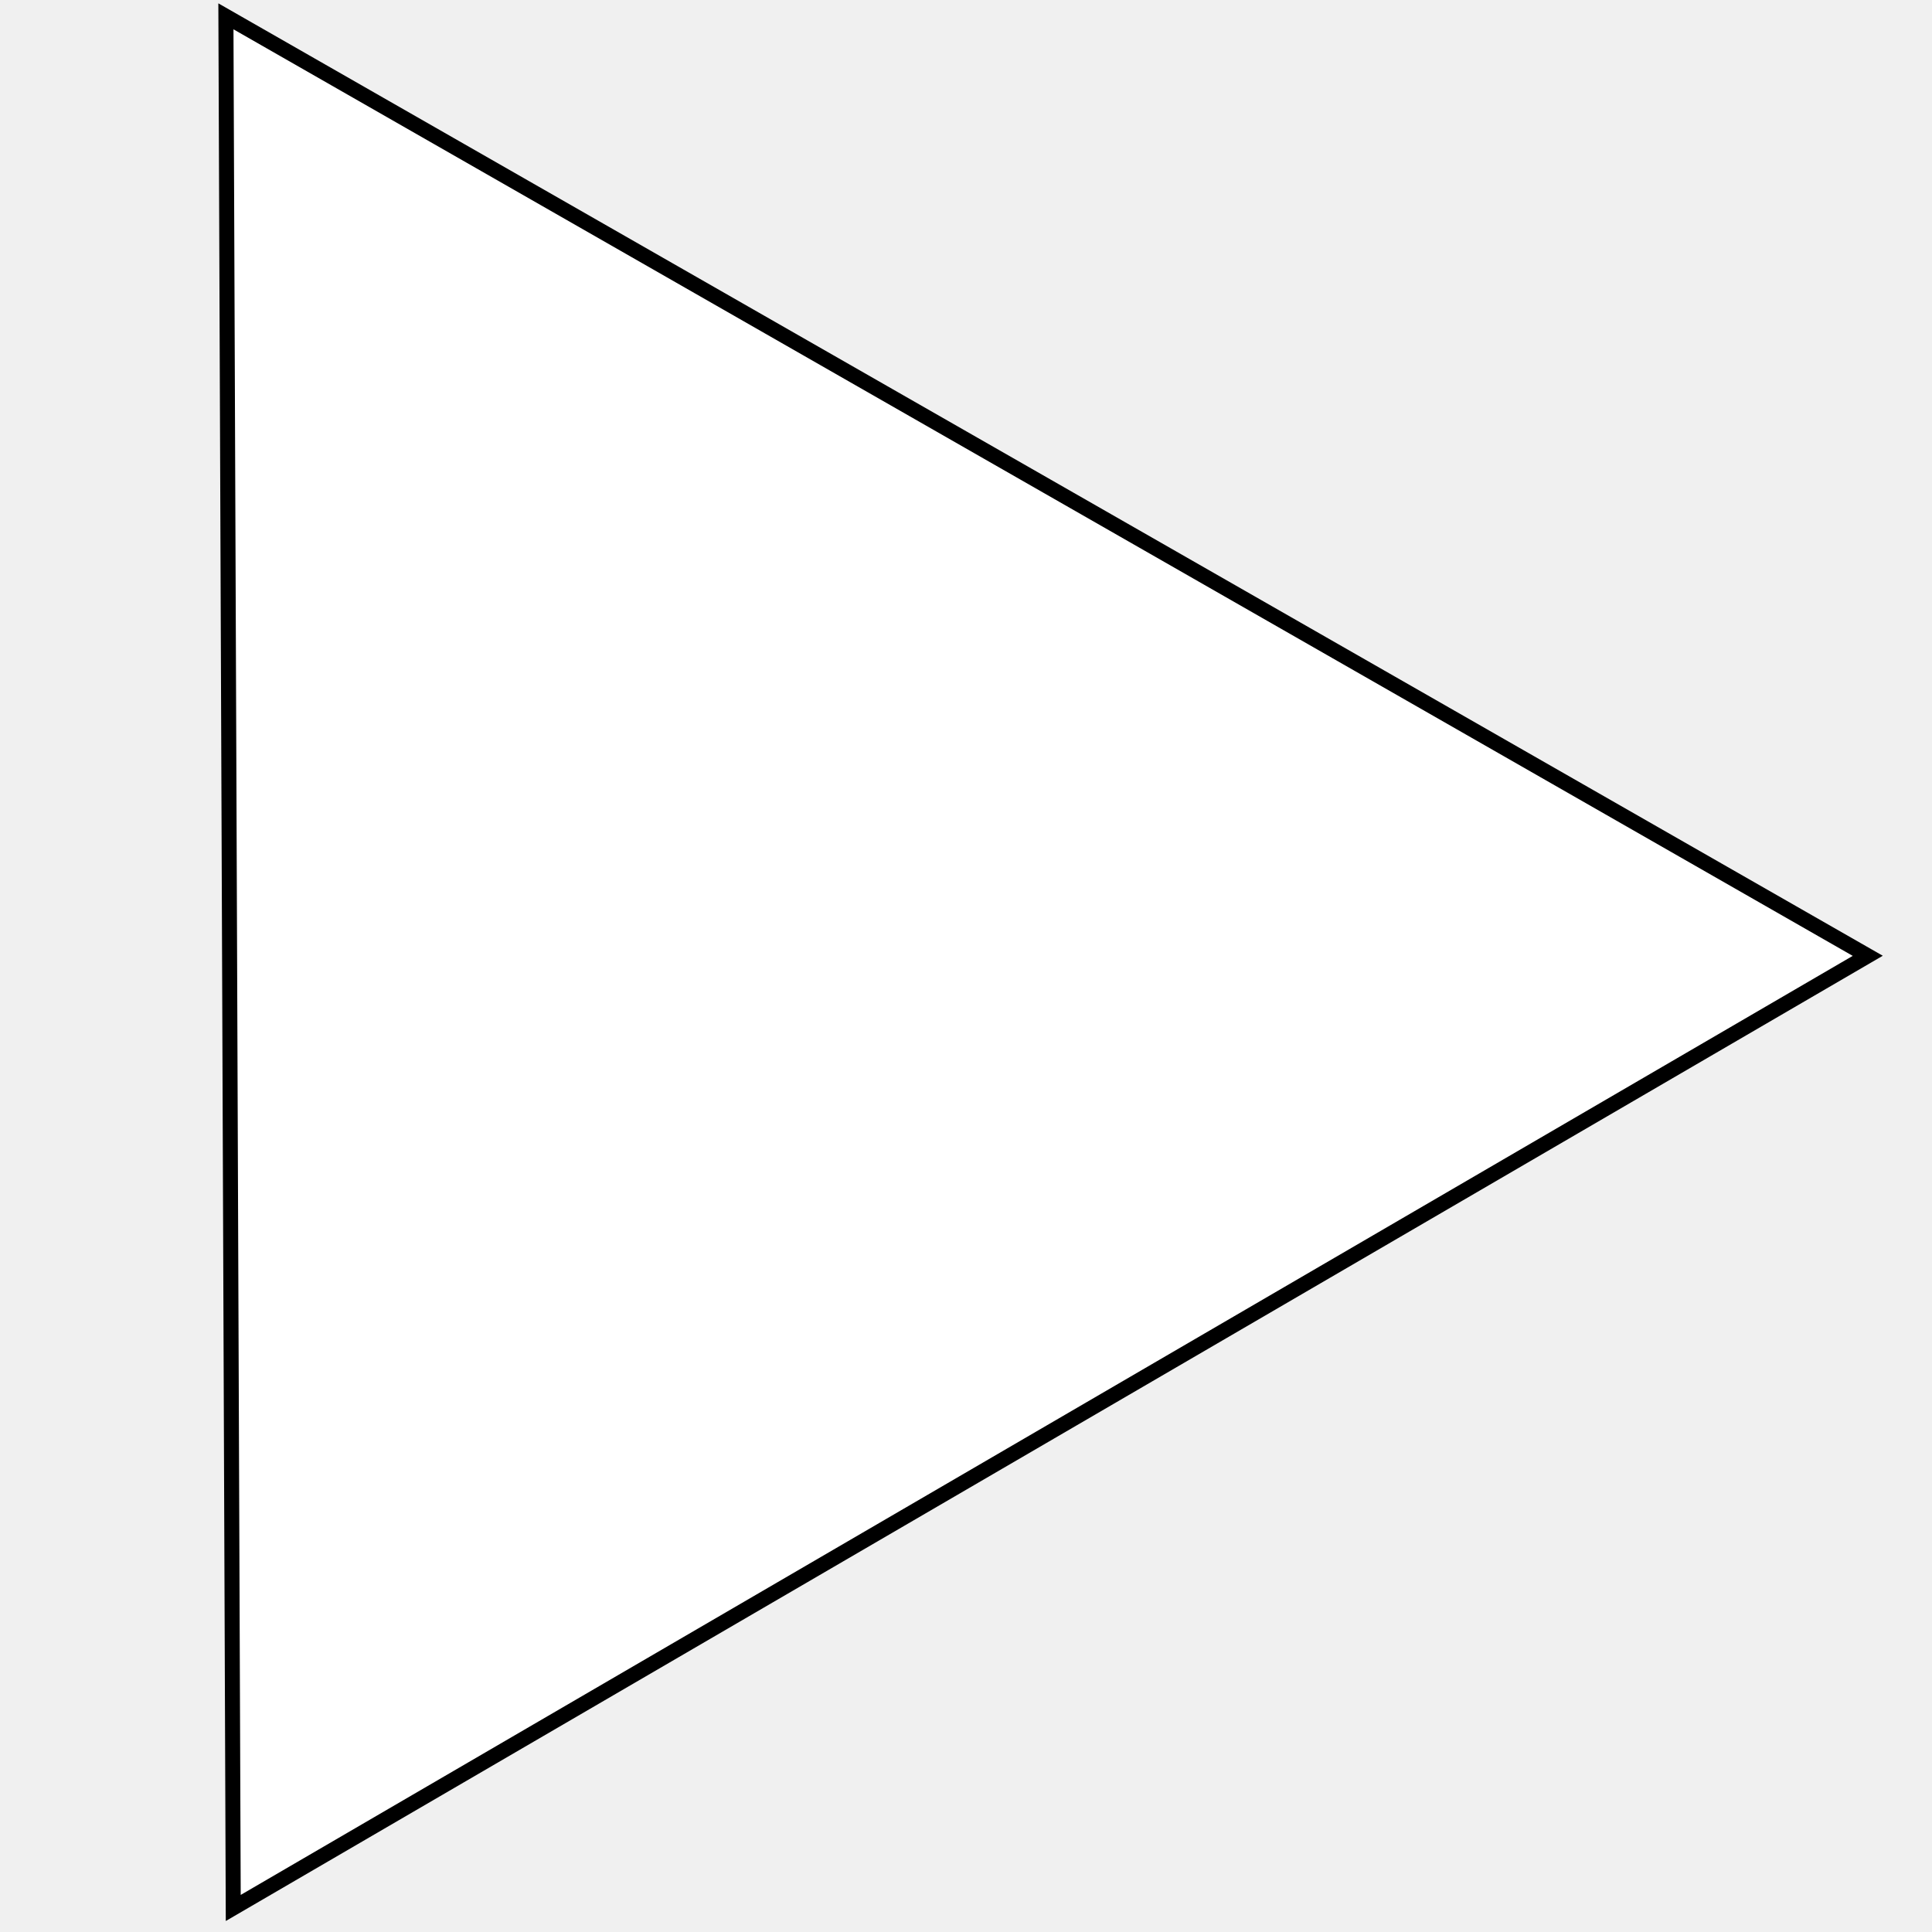
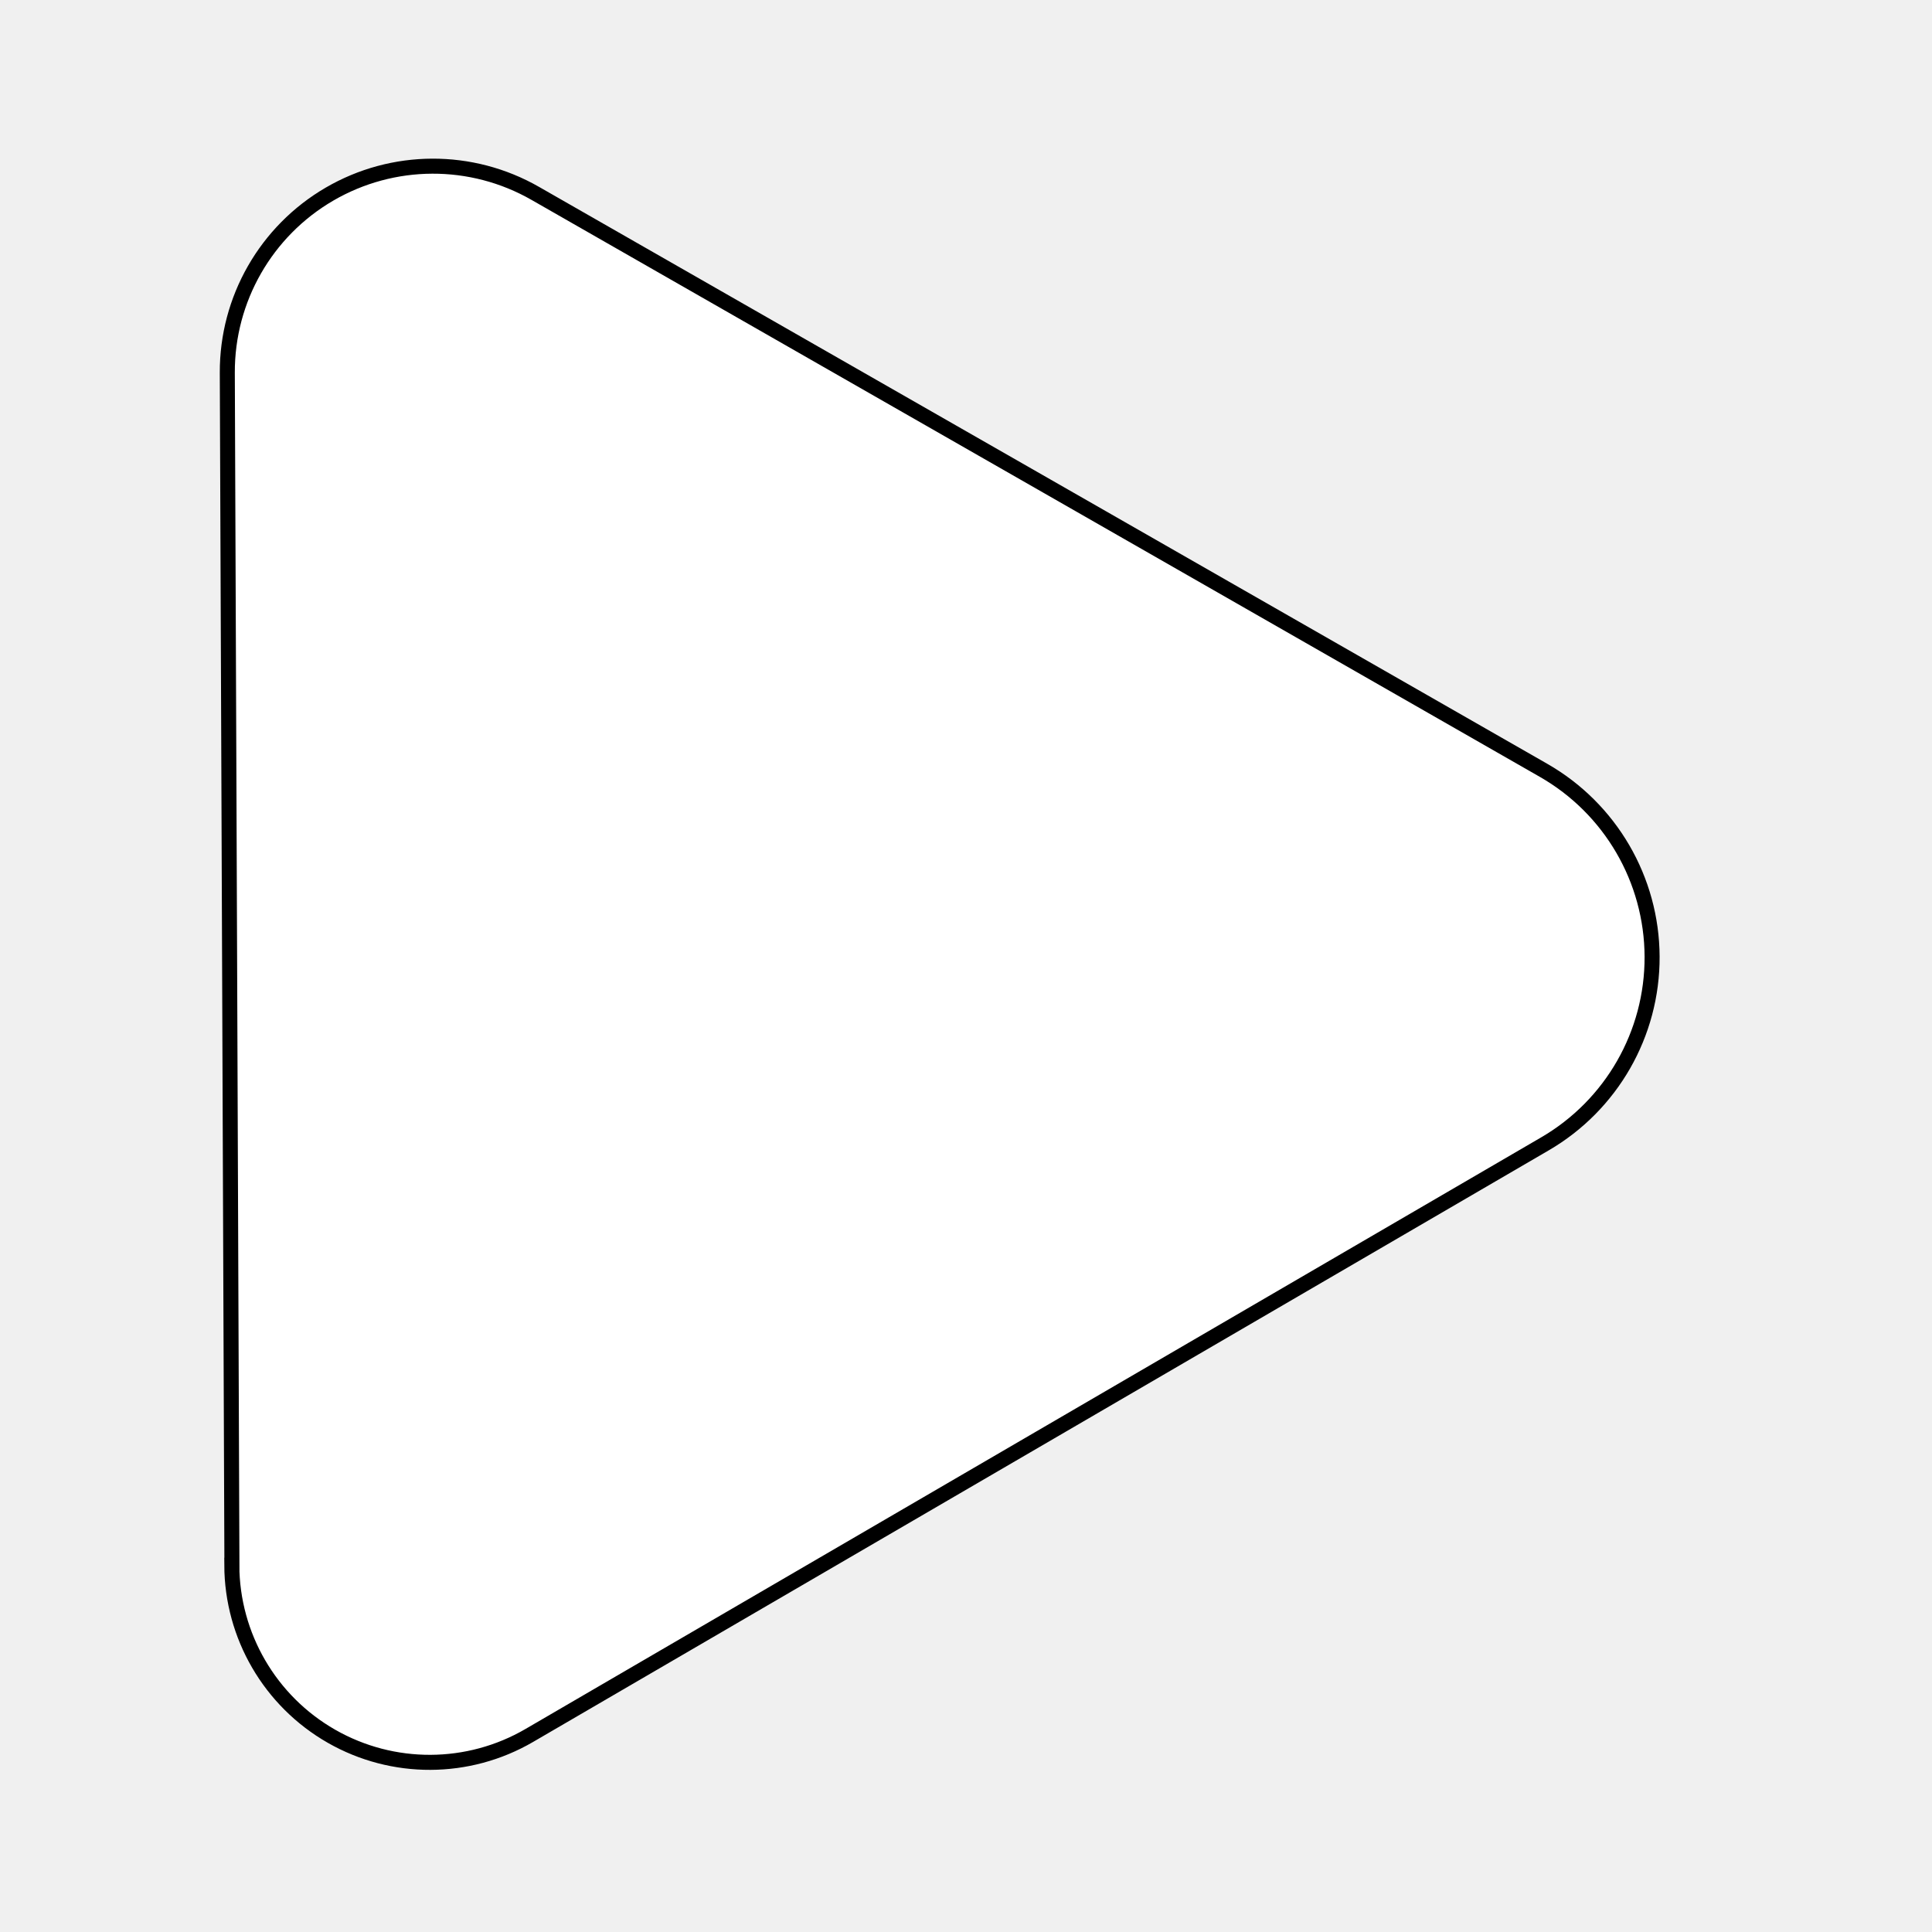
<svg xmlns="http://www.w3.org/2000/svg" width="100" height="100" viewBox="0 0 26.458 26.458" version="1.1" id="svg1">
-   <defs id="defs1" />
+   <defs id="defs1">
+     </defs>
  <g id="layer1">
-     <path style="fill:#ffffff;stroke:#000000;stroke-width:0.265" id="path1" d="M 21.989,16.864 5.314,16.778 -11.362,16.693 -2.95,2.294 5.462,-12.104 13.726,2.38 Z" transform="matrix(0.00699568,0.776707,-0.776707,0.00699568,16.13881,8.931815)" />
+     <path id="path1" style="fill:#ffffff;stroke:#000000;stroke-width:0.265" transform="matrix(0.00699568,0.776707,-0.776707,0.00699568,16.13881,8.931815)" d="M 15.945,16.833 5.314,16.778 -5.079,16.725 A 3.627,3.627 60.295 0 1 -8.192,11.268 L -2.95,2.294 2.14,-6.417 a 3.802,3.802 0.295 0 1 6.586,0.034 l 5,8.764 5.268,9.235 a 3.489,3.489 120.295 0 1 -3.049,5.219 z" />
  </g>
</svg>
